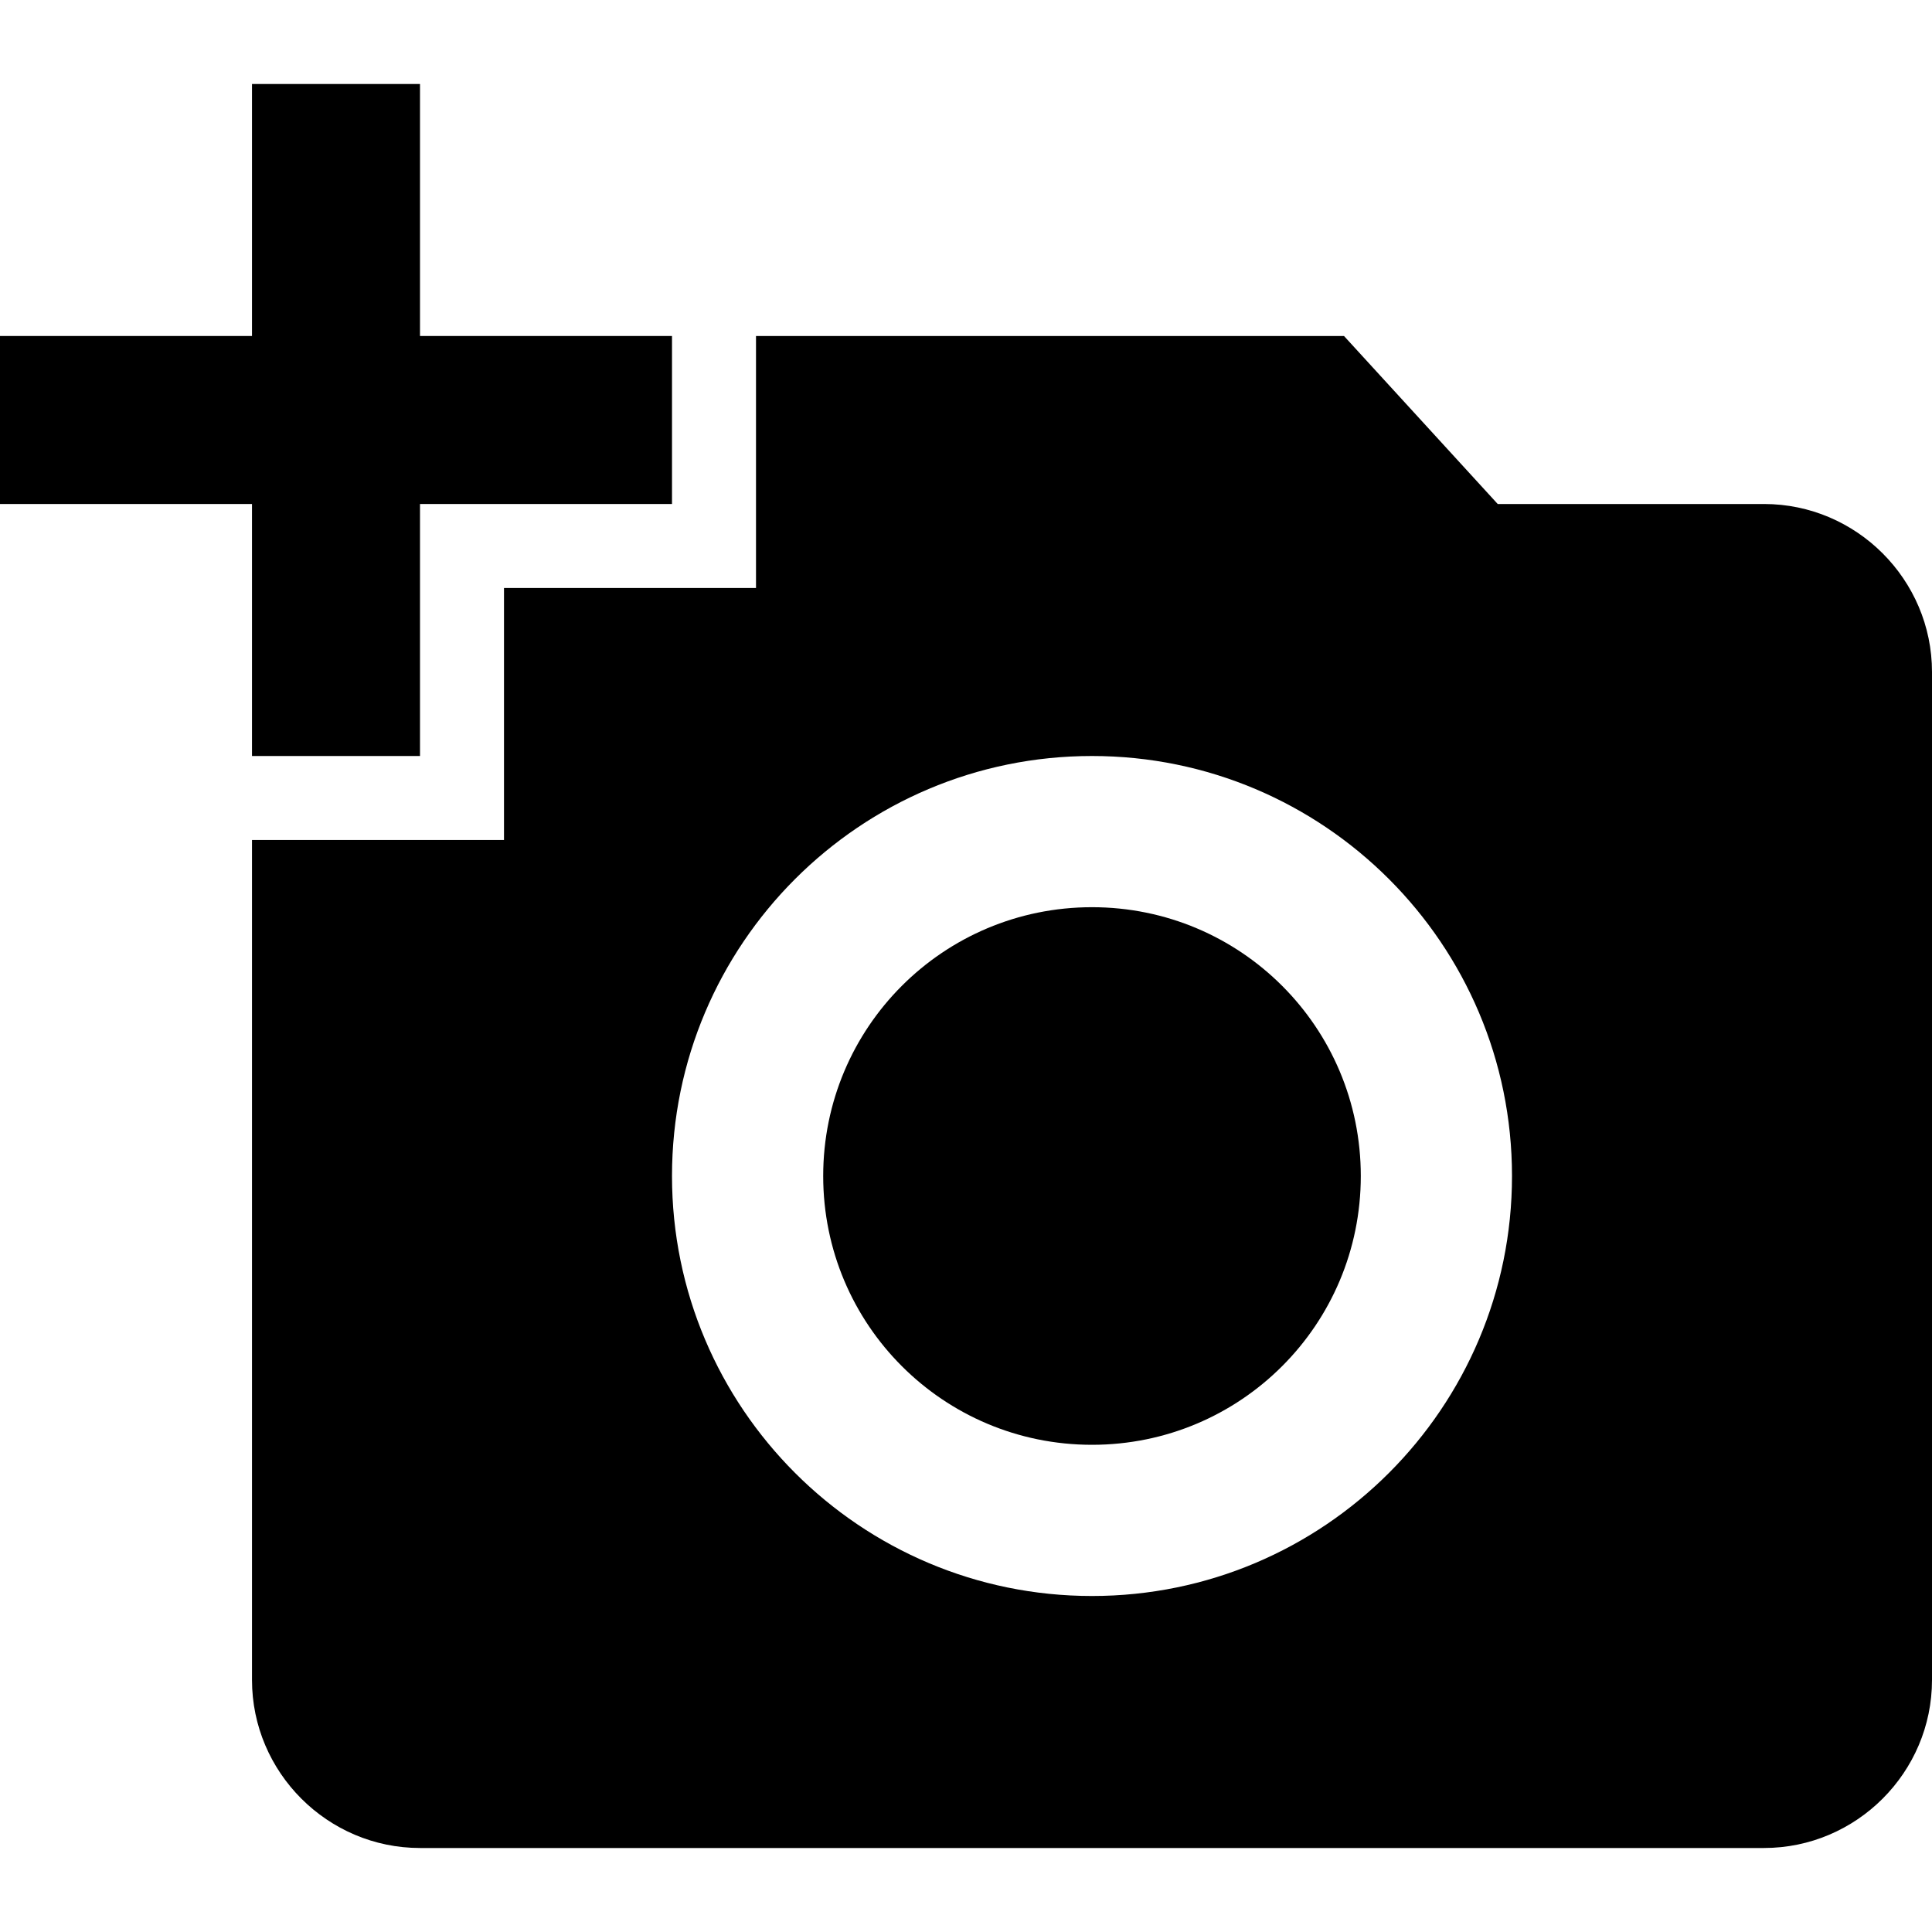
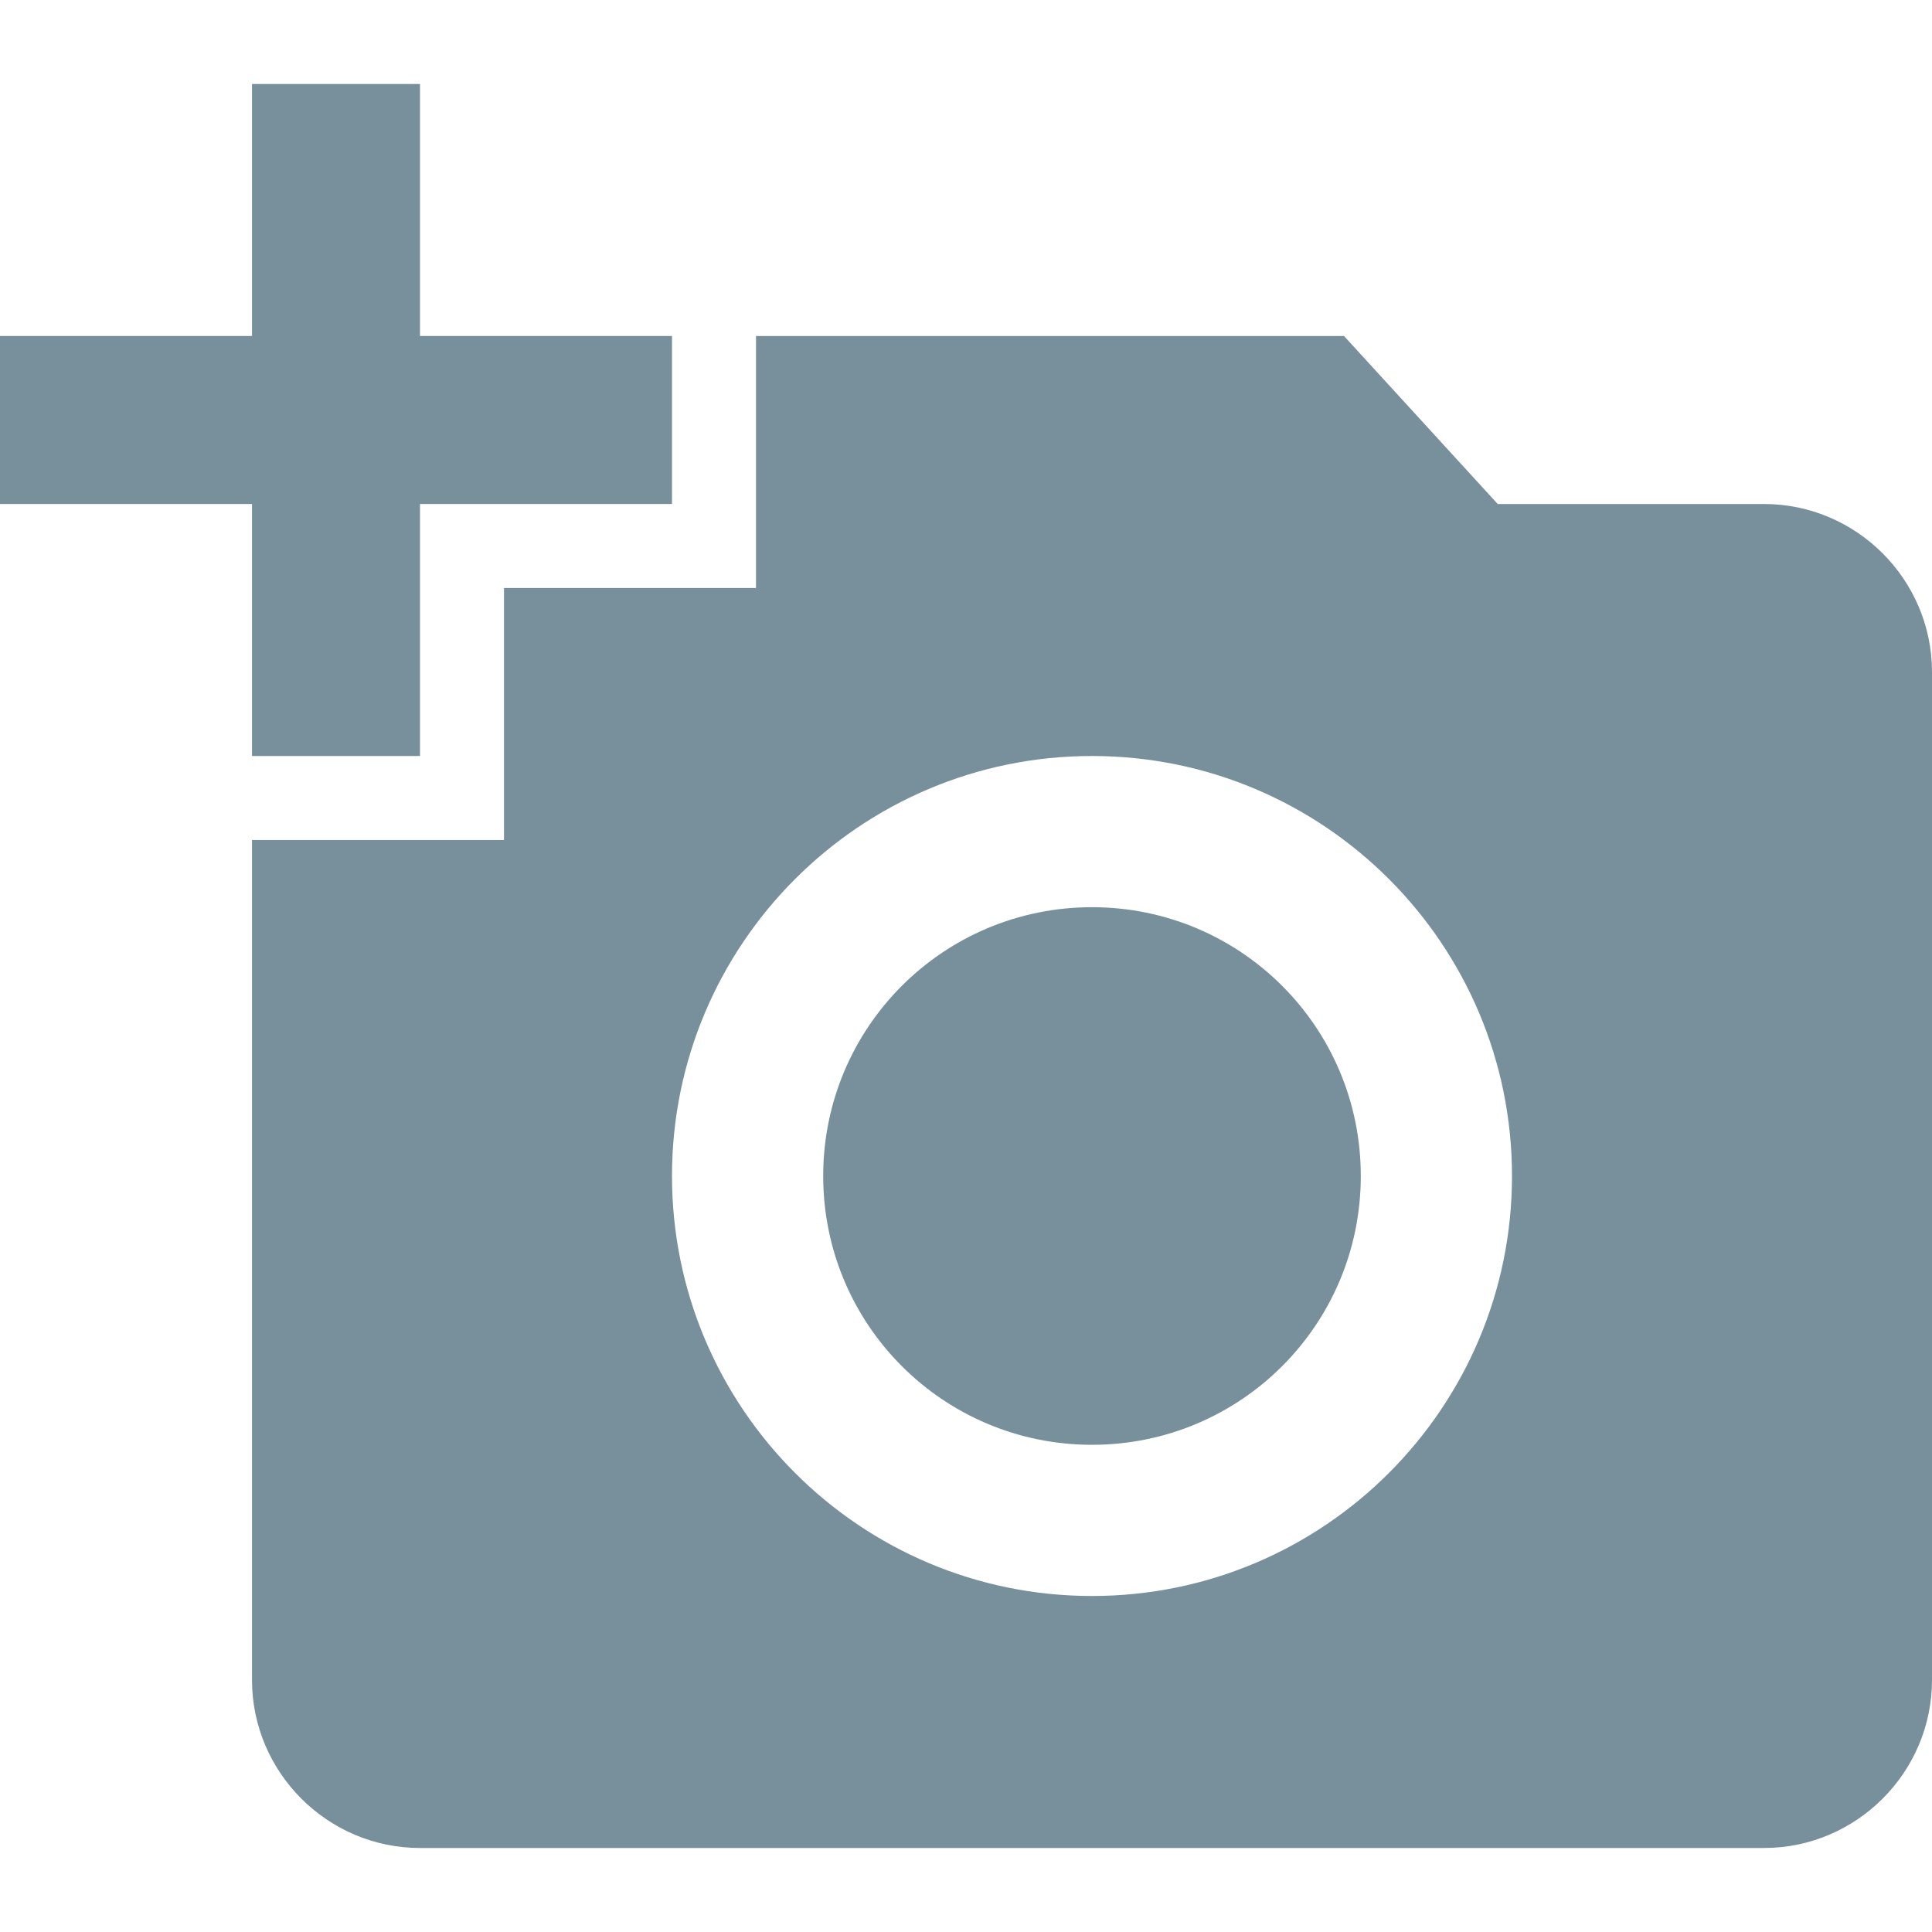
- <svg xmlns="http://www.w3.org/2000/svg" version="1.1" id="Capa_1" x="0px" y="0px" viewBox="0 0 490.667 490.667" style="enable-background:new 0 0 490.667 490.667;" xml:space="preserve">
+ <svg xmlns="http://www.w3.org/2000/svg" version="1.1" id="Capa_1" x="0px" y="0px" viewBox="0 0 490.667 490.667" style="enable-background:new 0 0 490.667 490.667;" xml:space="preserve" fill="#78909C">
  <g>
    <g>
      <g>
        <path d="M448,128h-67.627l-39.04-42.667H192v64h-64v64H64v213.333c0,23.467,19.2,42.667,42.667,42.667H448     c23.467,0,42.667-19.2,42.667-42.667v-256C490.667,147.2,471.467,128,448,128z M277.333,405.333     c-58.88,0-106.667-47.787-106.667-106.667S218.453,192,277.333,192S384,239.787,384,298.667S336.213,405.333,277.333,405.333z" />
        <polygon points="64,192 106.667,192 106.667,128 170.667,128 170.667,85.333 106.667,85.333 106.667,21.333 64,21.333 64,85.333      0,85.333 0,128 64,128    " />
        <path d="M277.333,230.4c-37.76,0-68.267,30.507-68.267,68.267h0c0,37.76,30.507,68.267,68.267,68.267     c37.76,0,68.267-30.507,68.267-68.267S315.093,230.4,277.333,230.4z" />
      </g>
    </g>
  </g>
  <g>
</g>
  <g>
</g>
  <g>
</g>
  <g>
</g>
  <g>
</g>
  <g>
</g>
  <g>
</g>
  <g>
</g>
  <g>
</g>
  <g>
</g>
  <g>
</g>
  <g>
</g>
  <g>
</g>
  <g>
</g>
  <g>
</g>
</svg>
